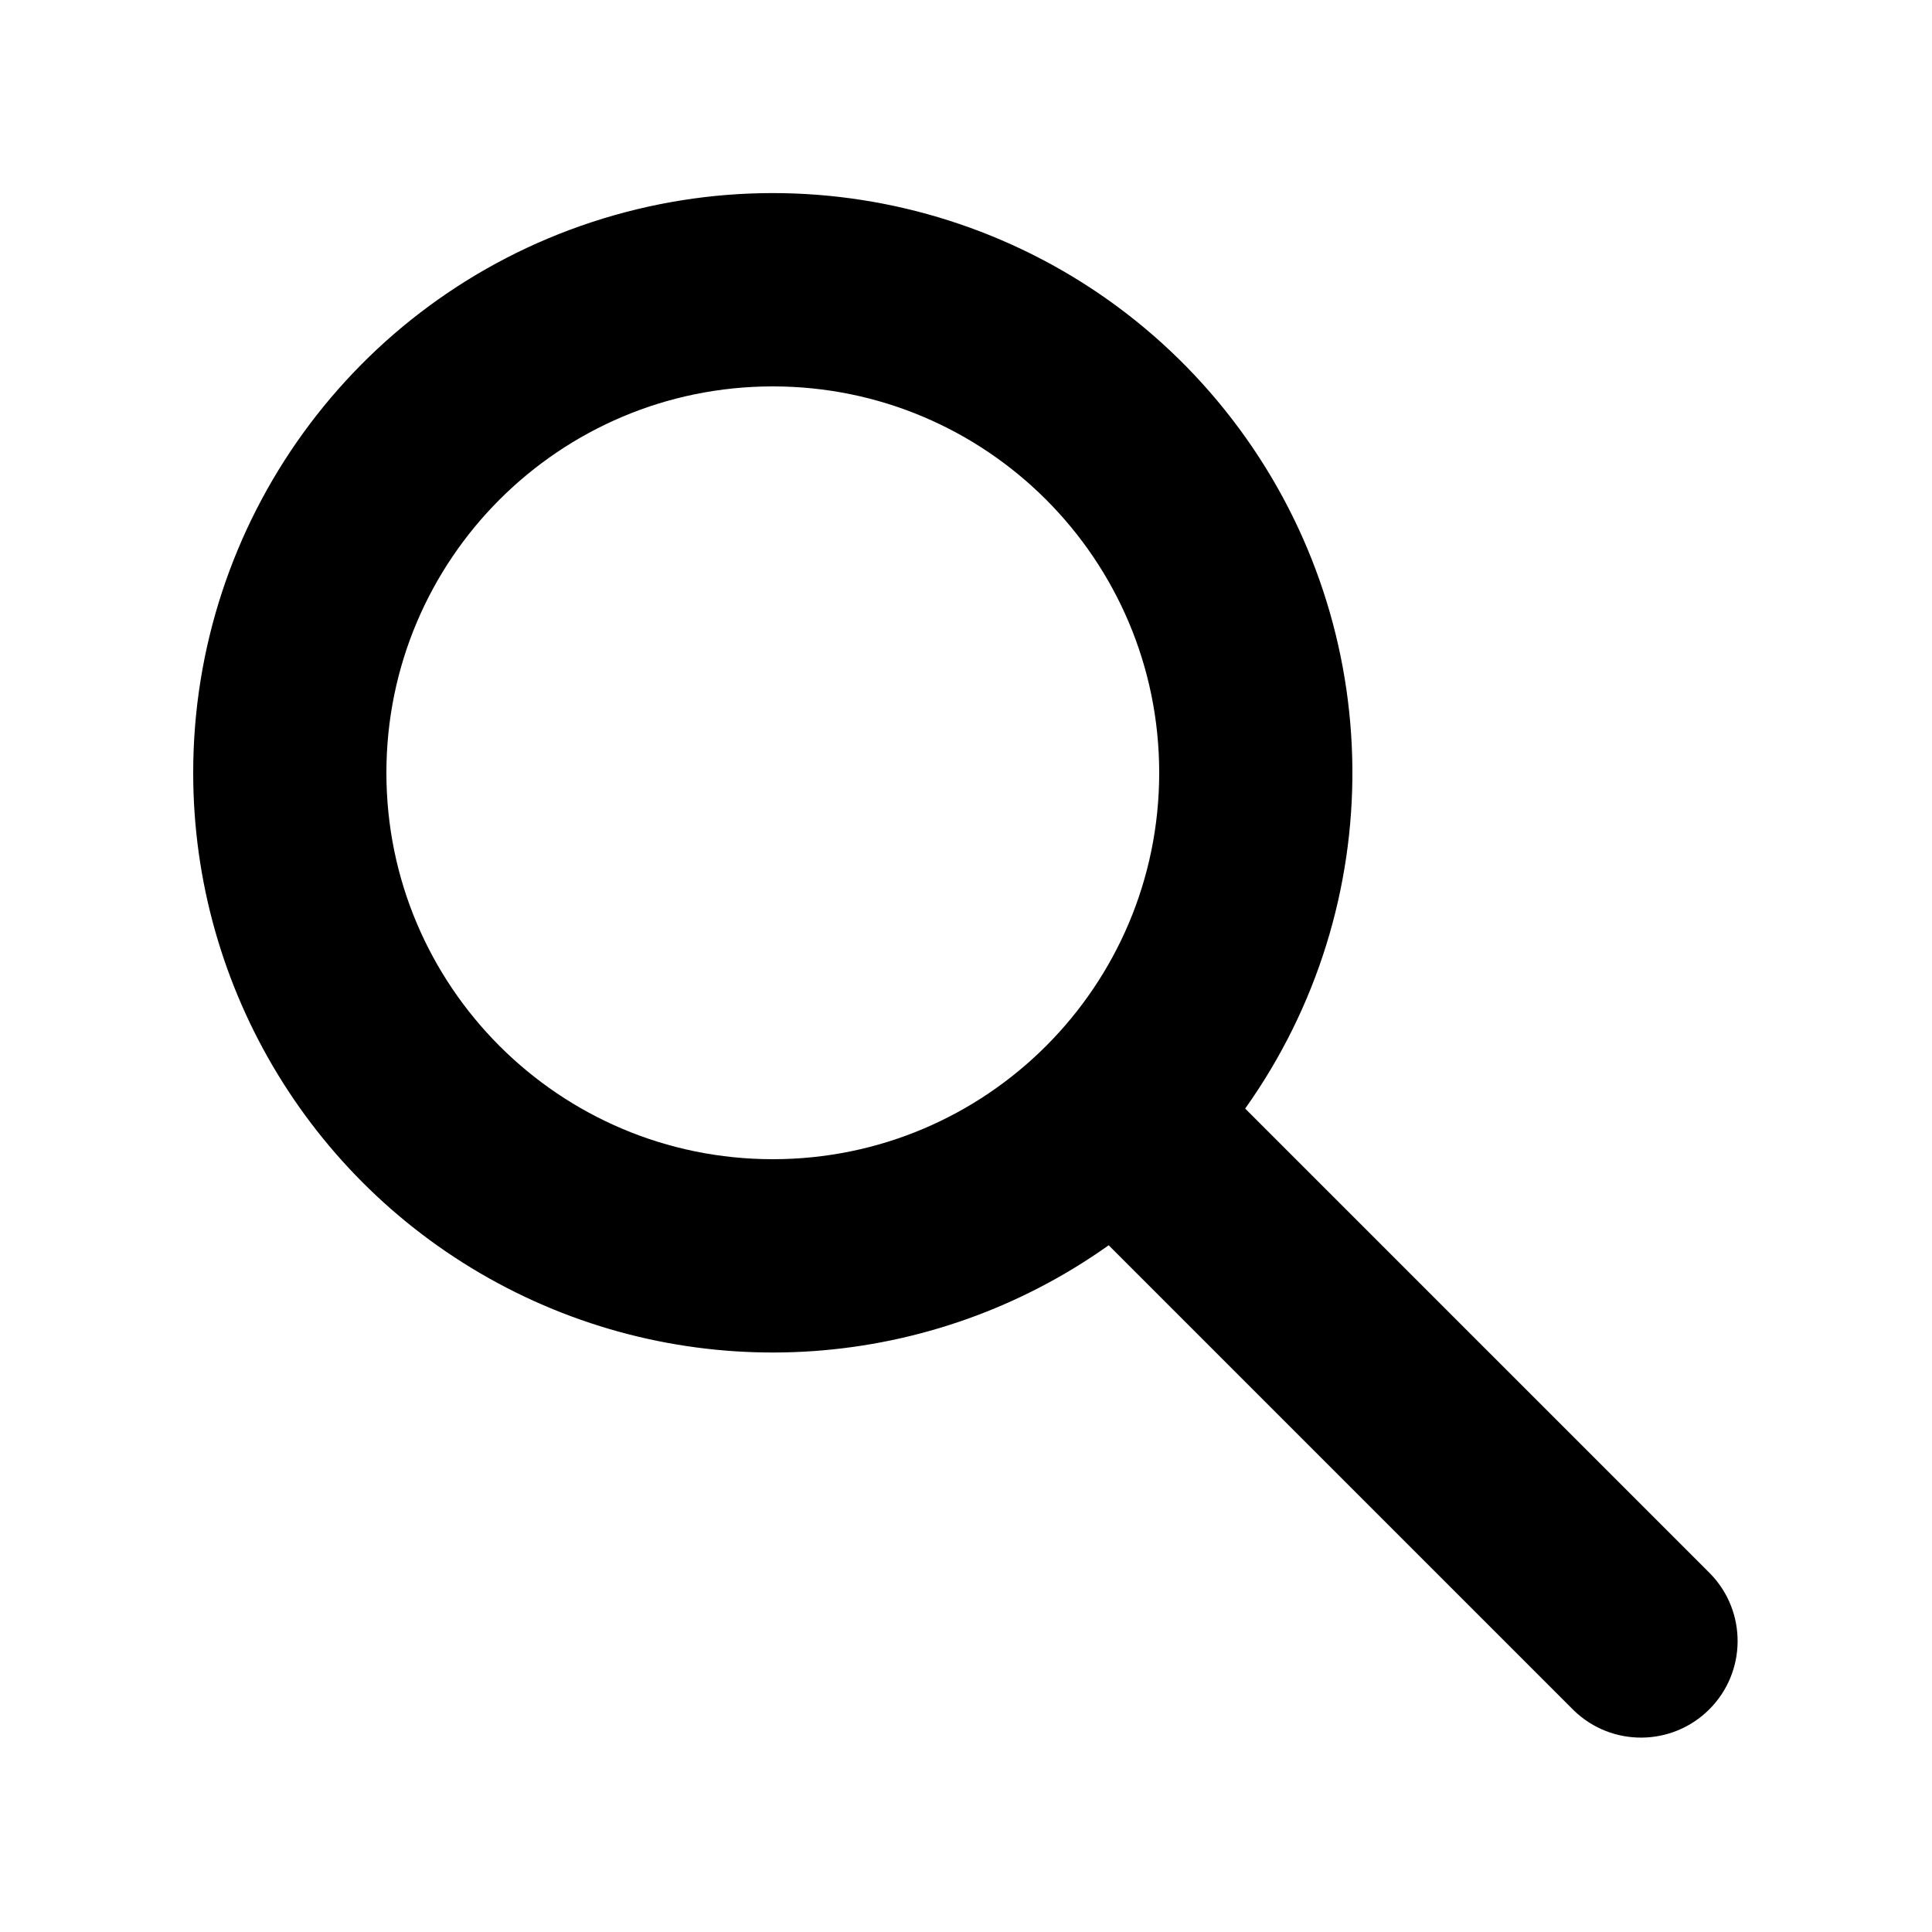
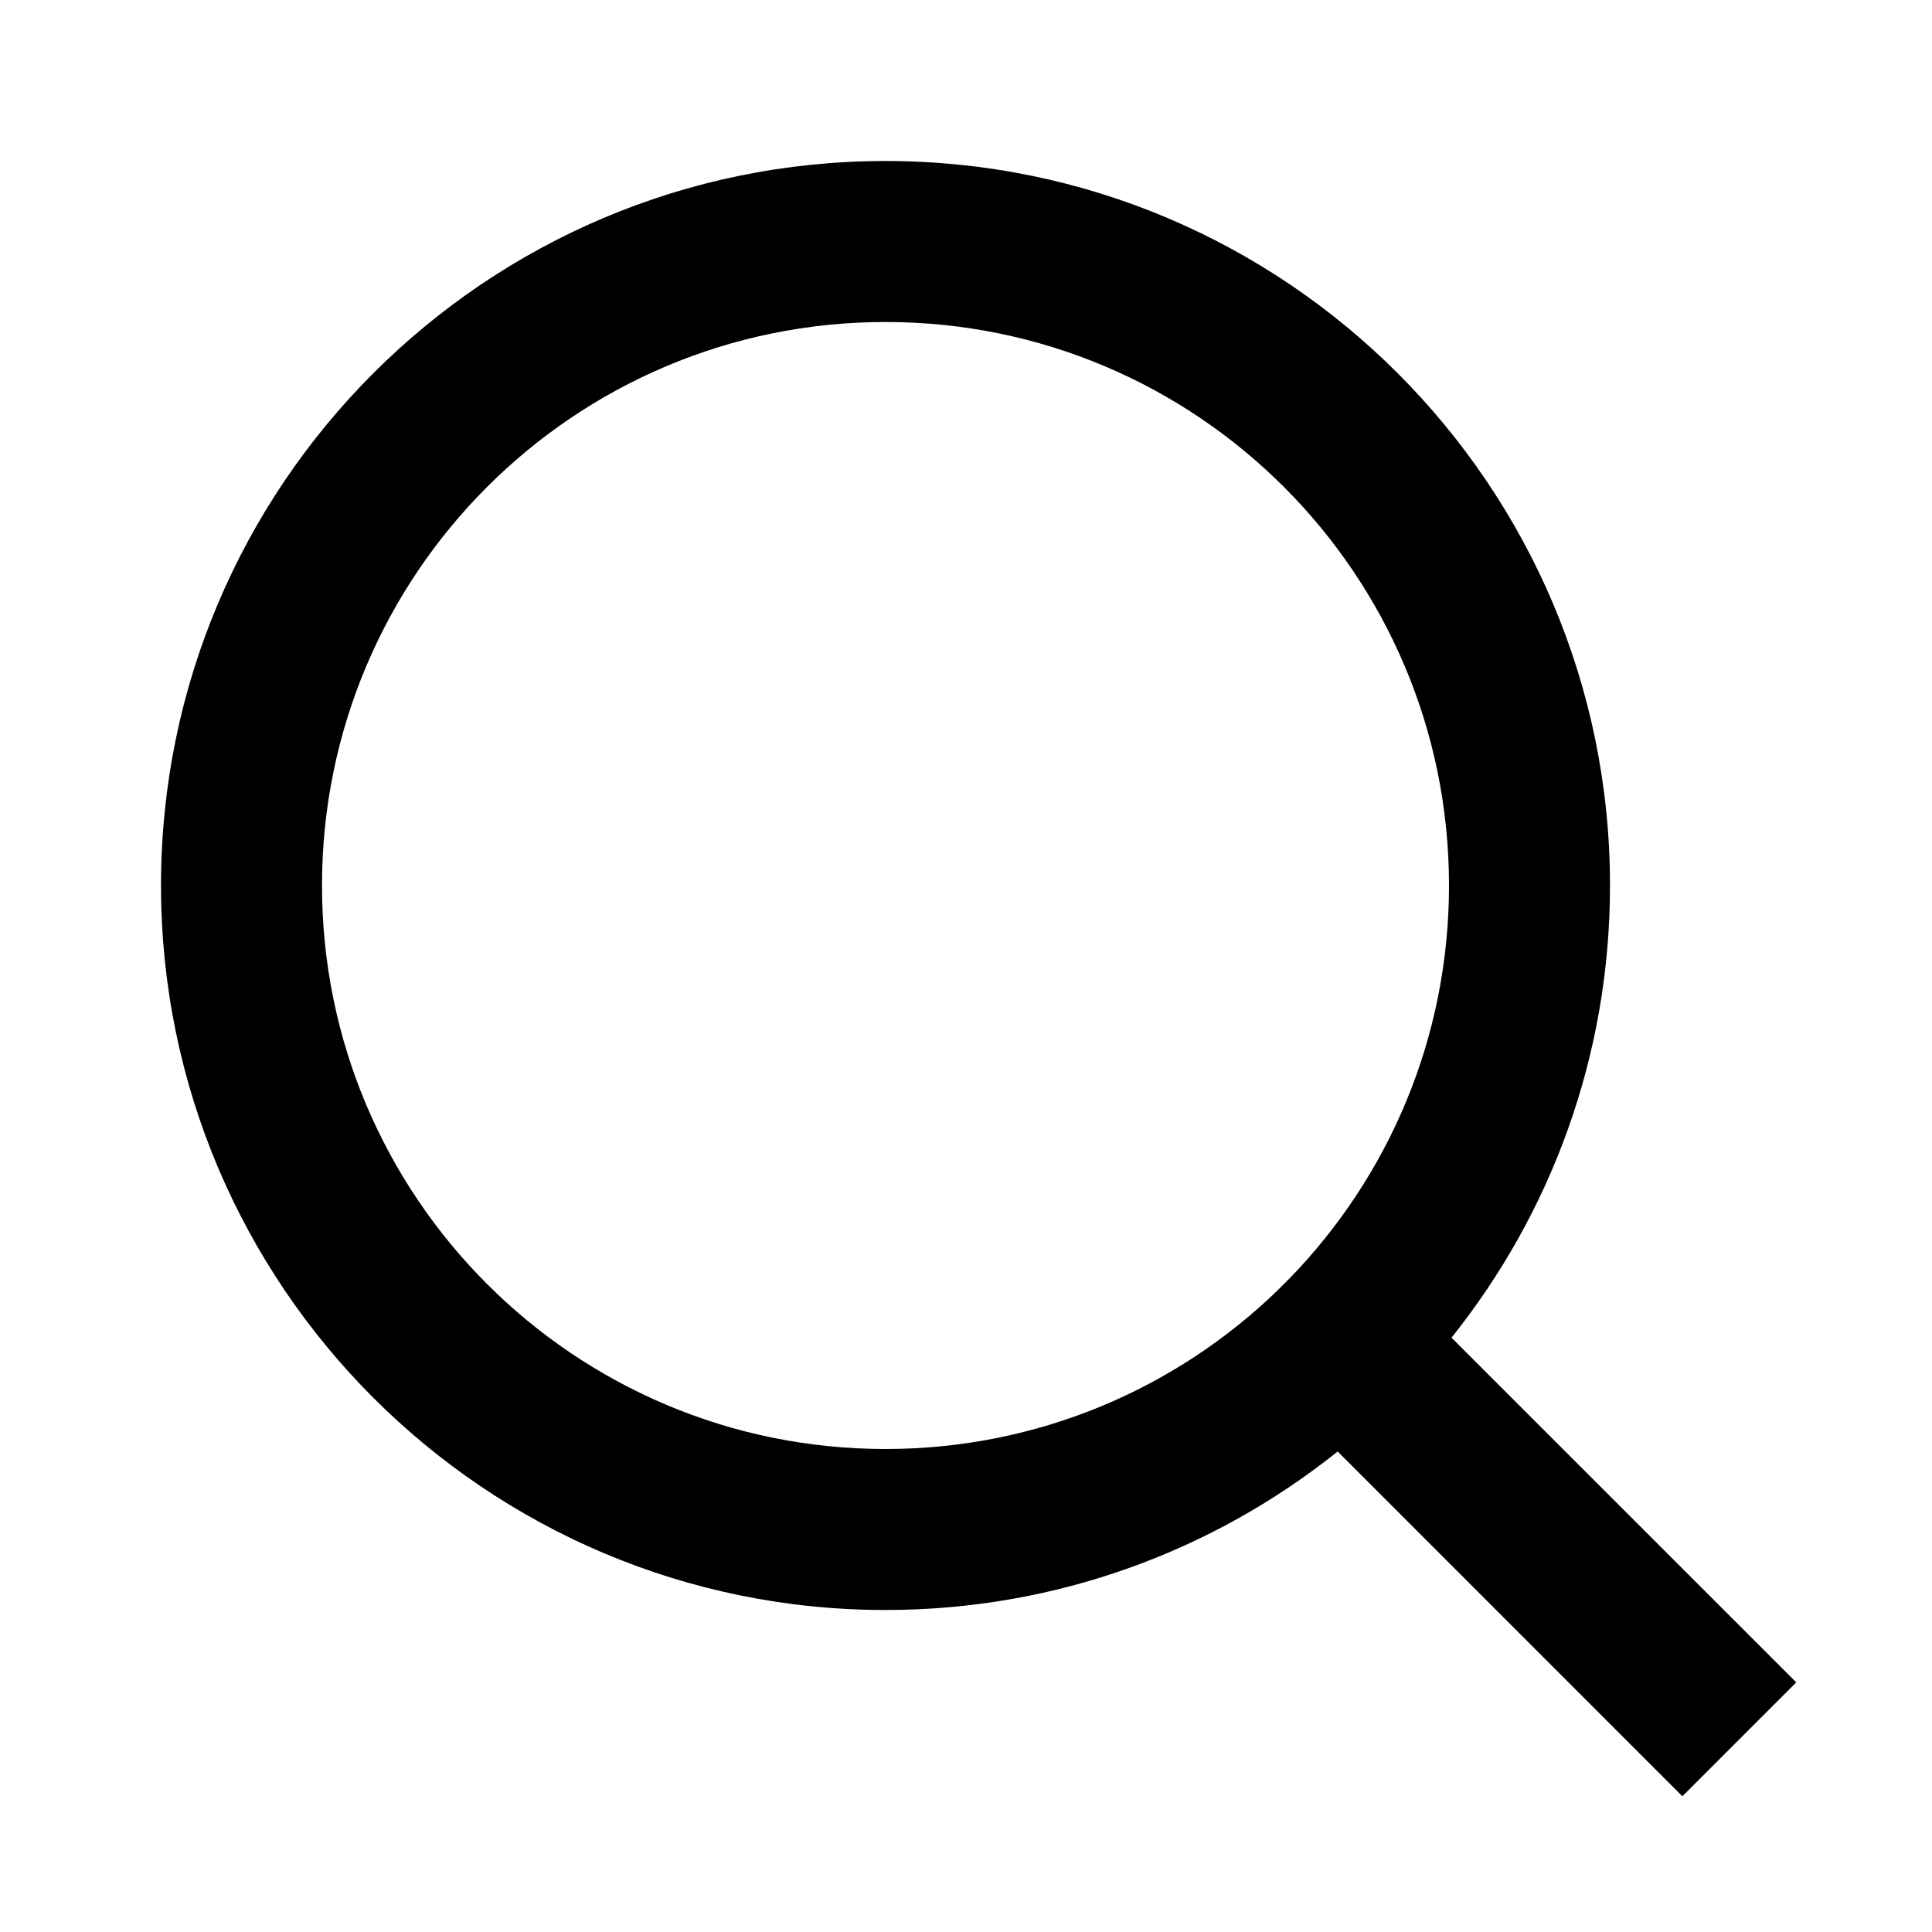
- <svg aria-hidden="true" fill="currentColor" viewBox="0 0 20 20">
-   <path fill-rule="evenodd" d="M8 4a4 4 0 100 8 4 4 0 000-8zM2 8a6 6 0 1110.89 3.476l4.817 4.817a1 1 0 01-1.414 1.414l-4.816-4.816A6 6 0 012 8z" clip-rule="evenodd" />
+ <svg xmlns="http://www.w3.org/2000/svg" viewBox="0 0 24 24" fill="currentColor">
+   <path d="M18.031 16.617L22.314 20.899L20.899 22.314L16.617 18.031C15.077 19.263 13.124 20 11 20C6.032 20 2 15.968 2 11C2 6.032 6.032 2 11 2C15.968 2 20 6.032 20 11C20 13.124 19.263 15.077 18.031 16.617ZM16.025 15.875C17.247 14.615 18 12.896 18 11C18 7.133 14.867 4 11 4C7.133 4 4 7.133 4 11C4 14.867 7.133 18 11 18C12.896 18 14.615 17.247 15.875 16.025L16.025 15.875Z" />
</svg>
